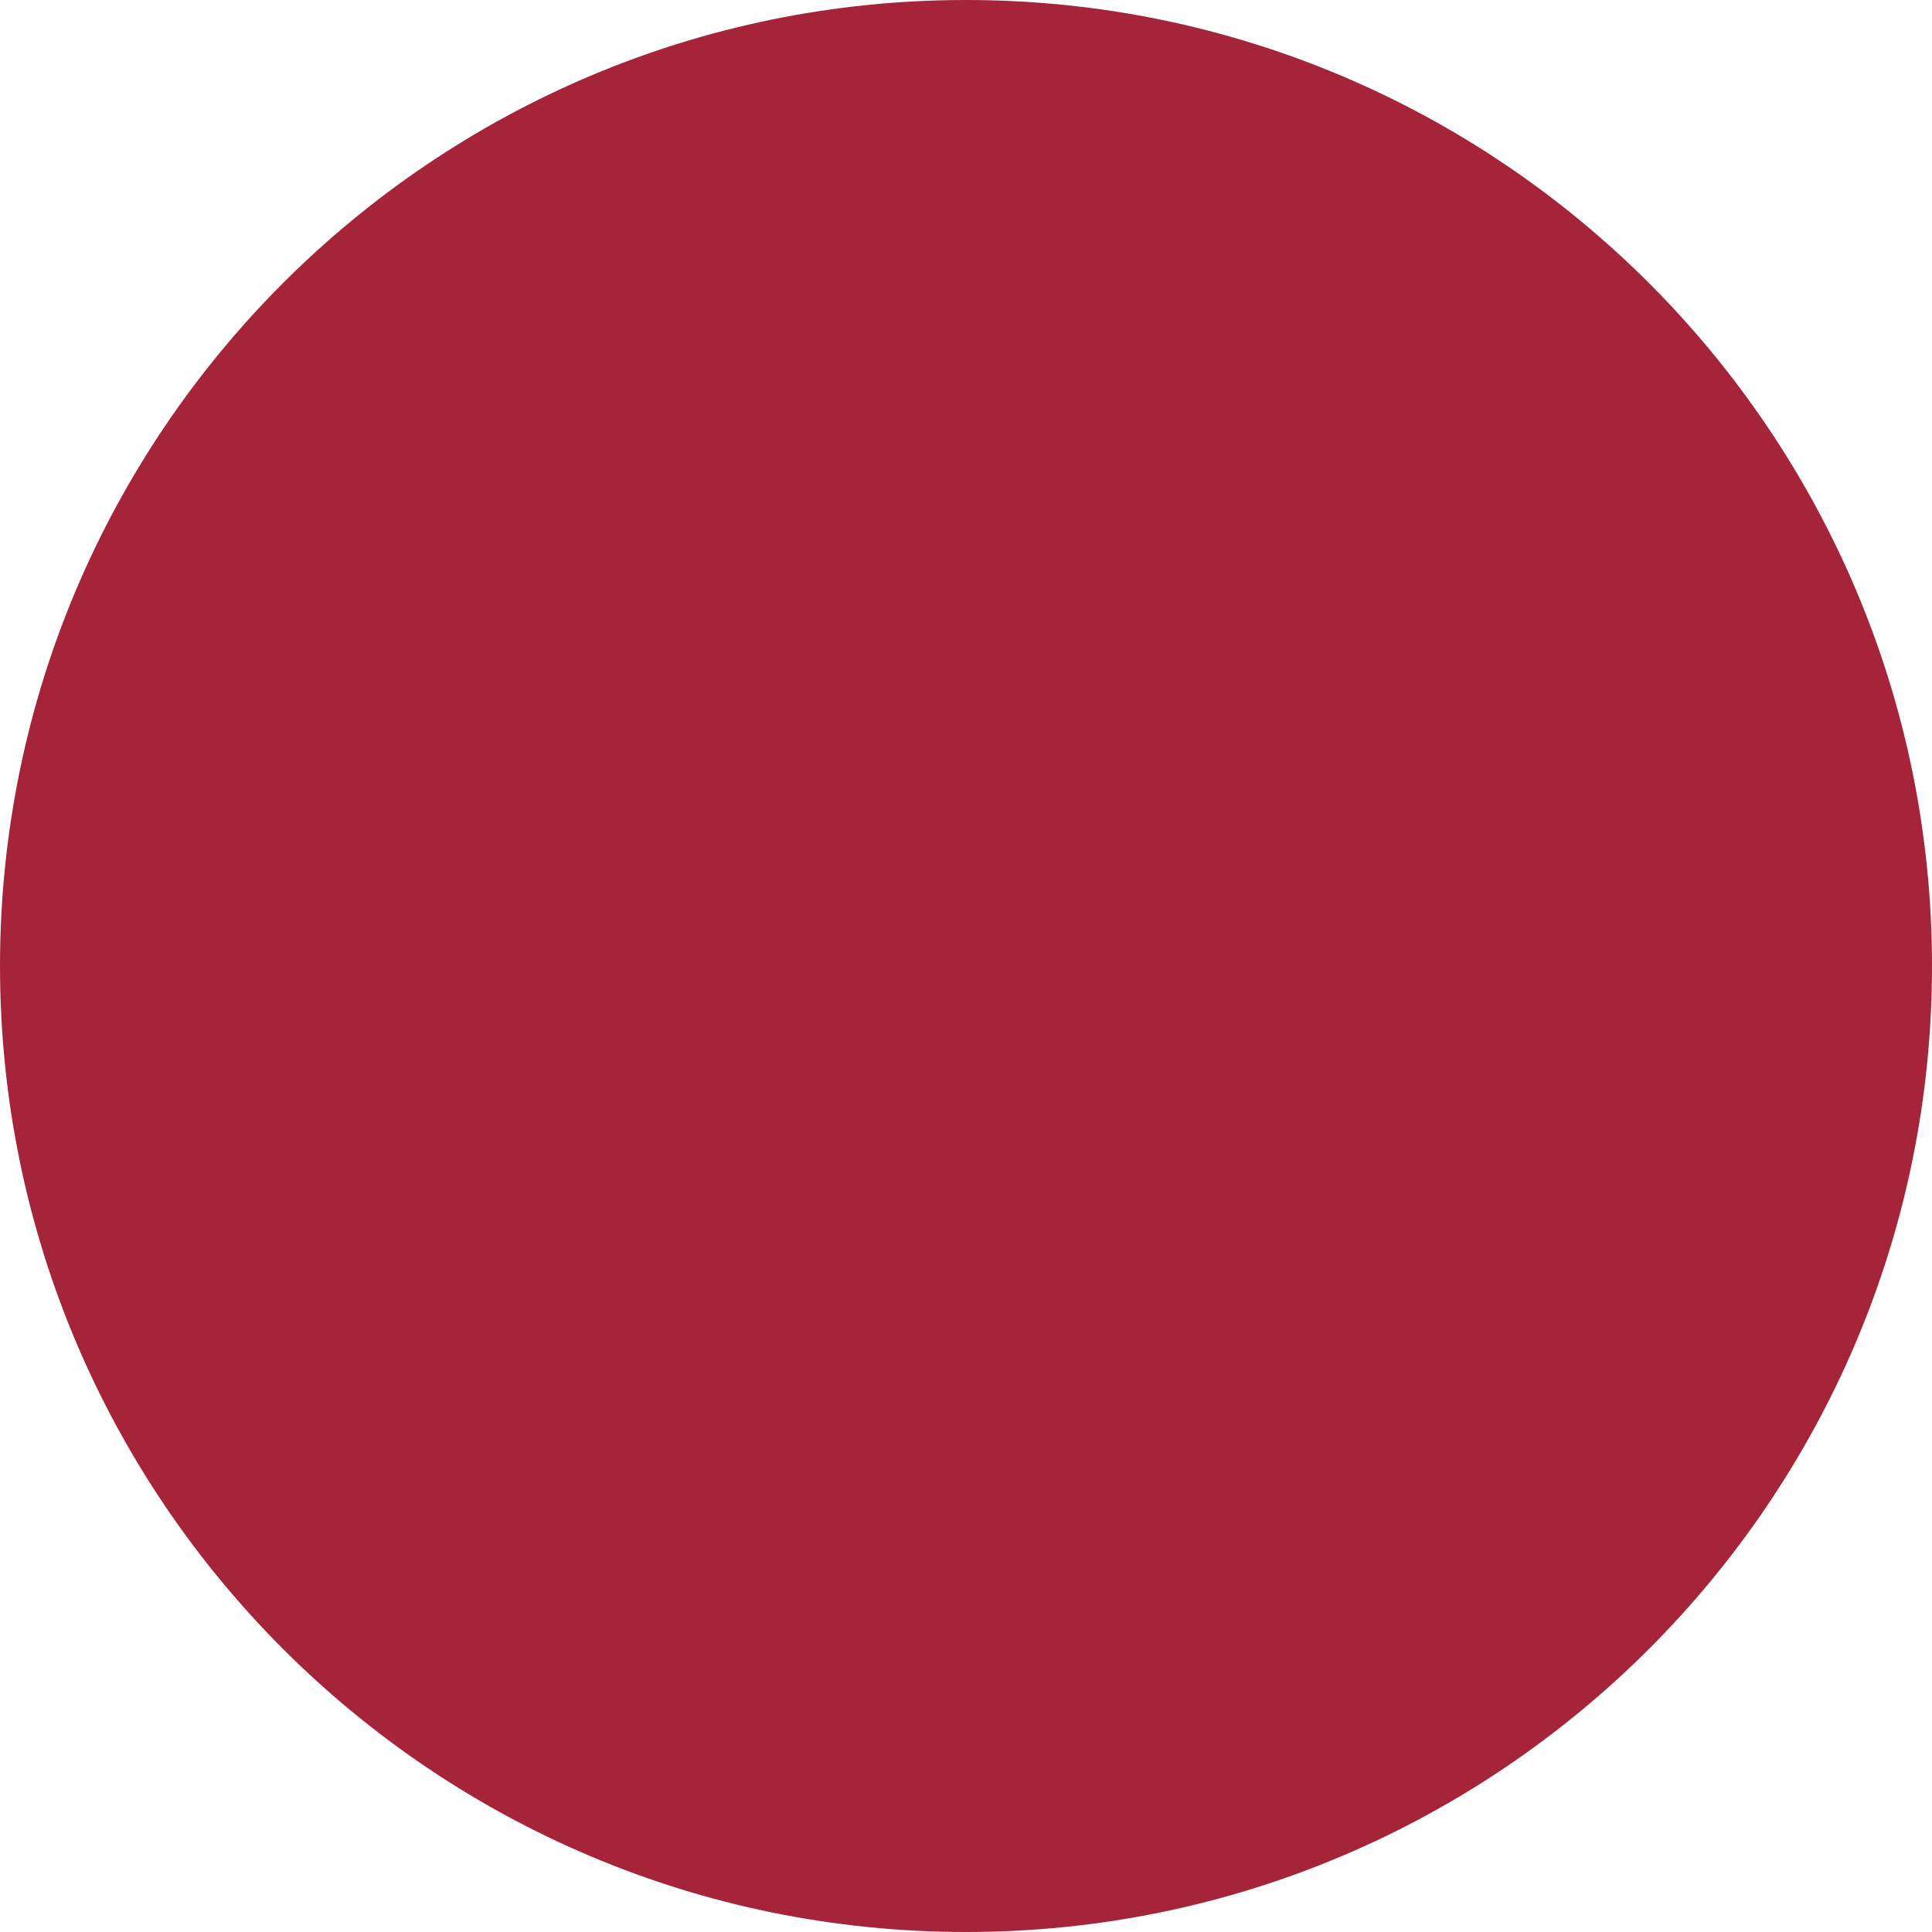
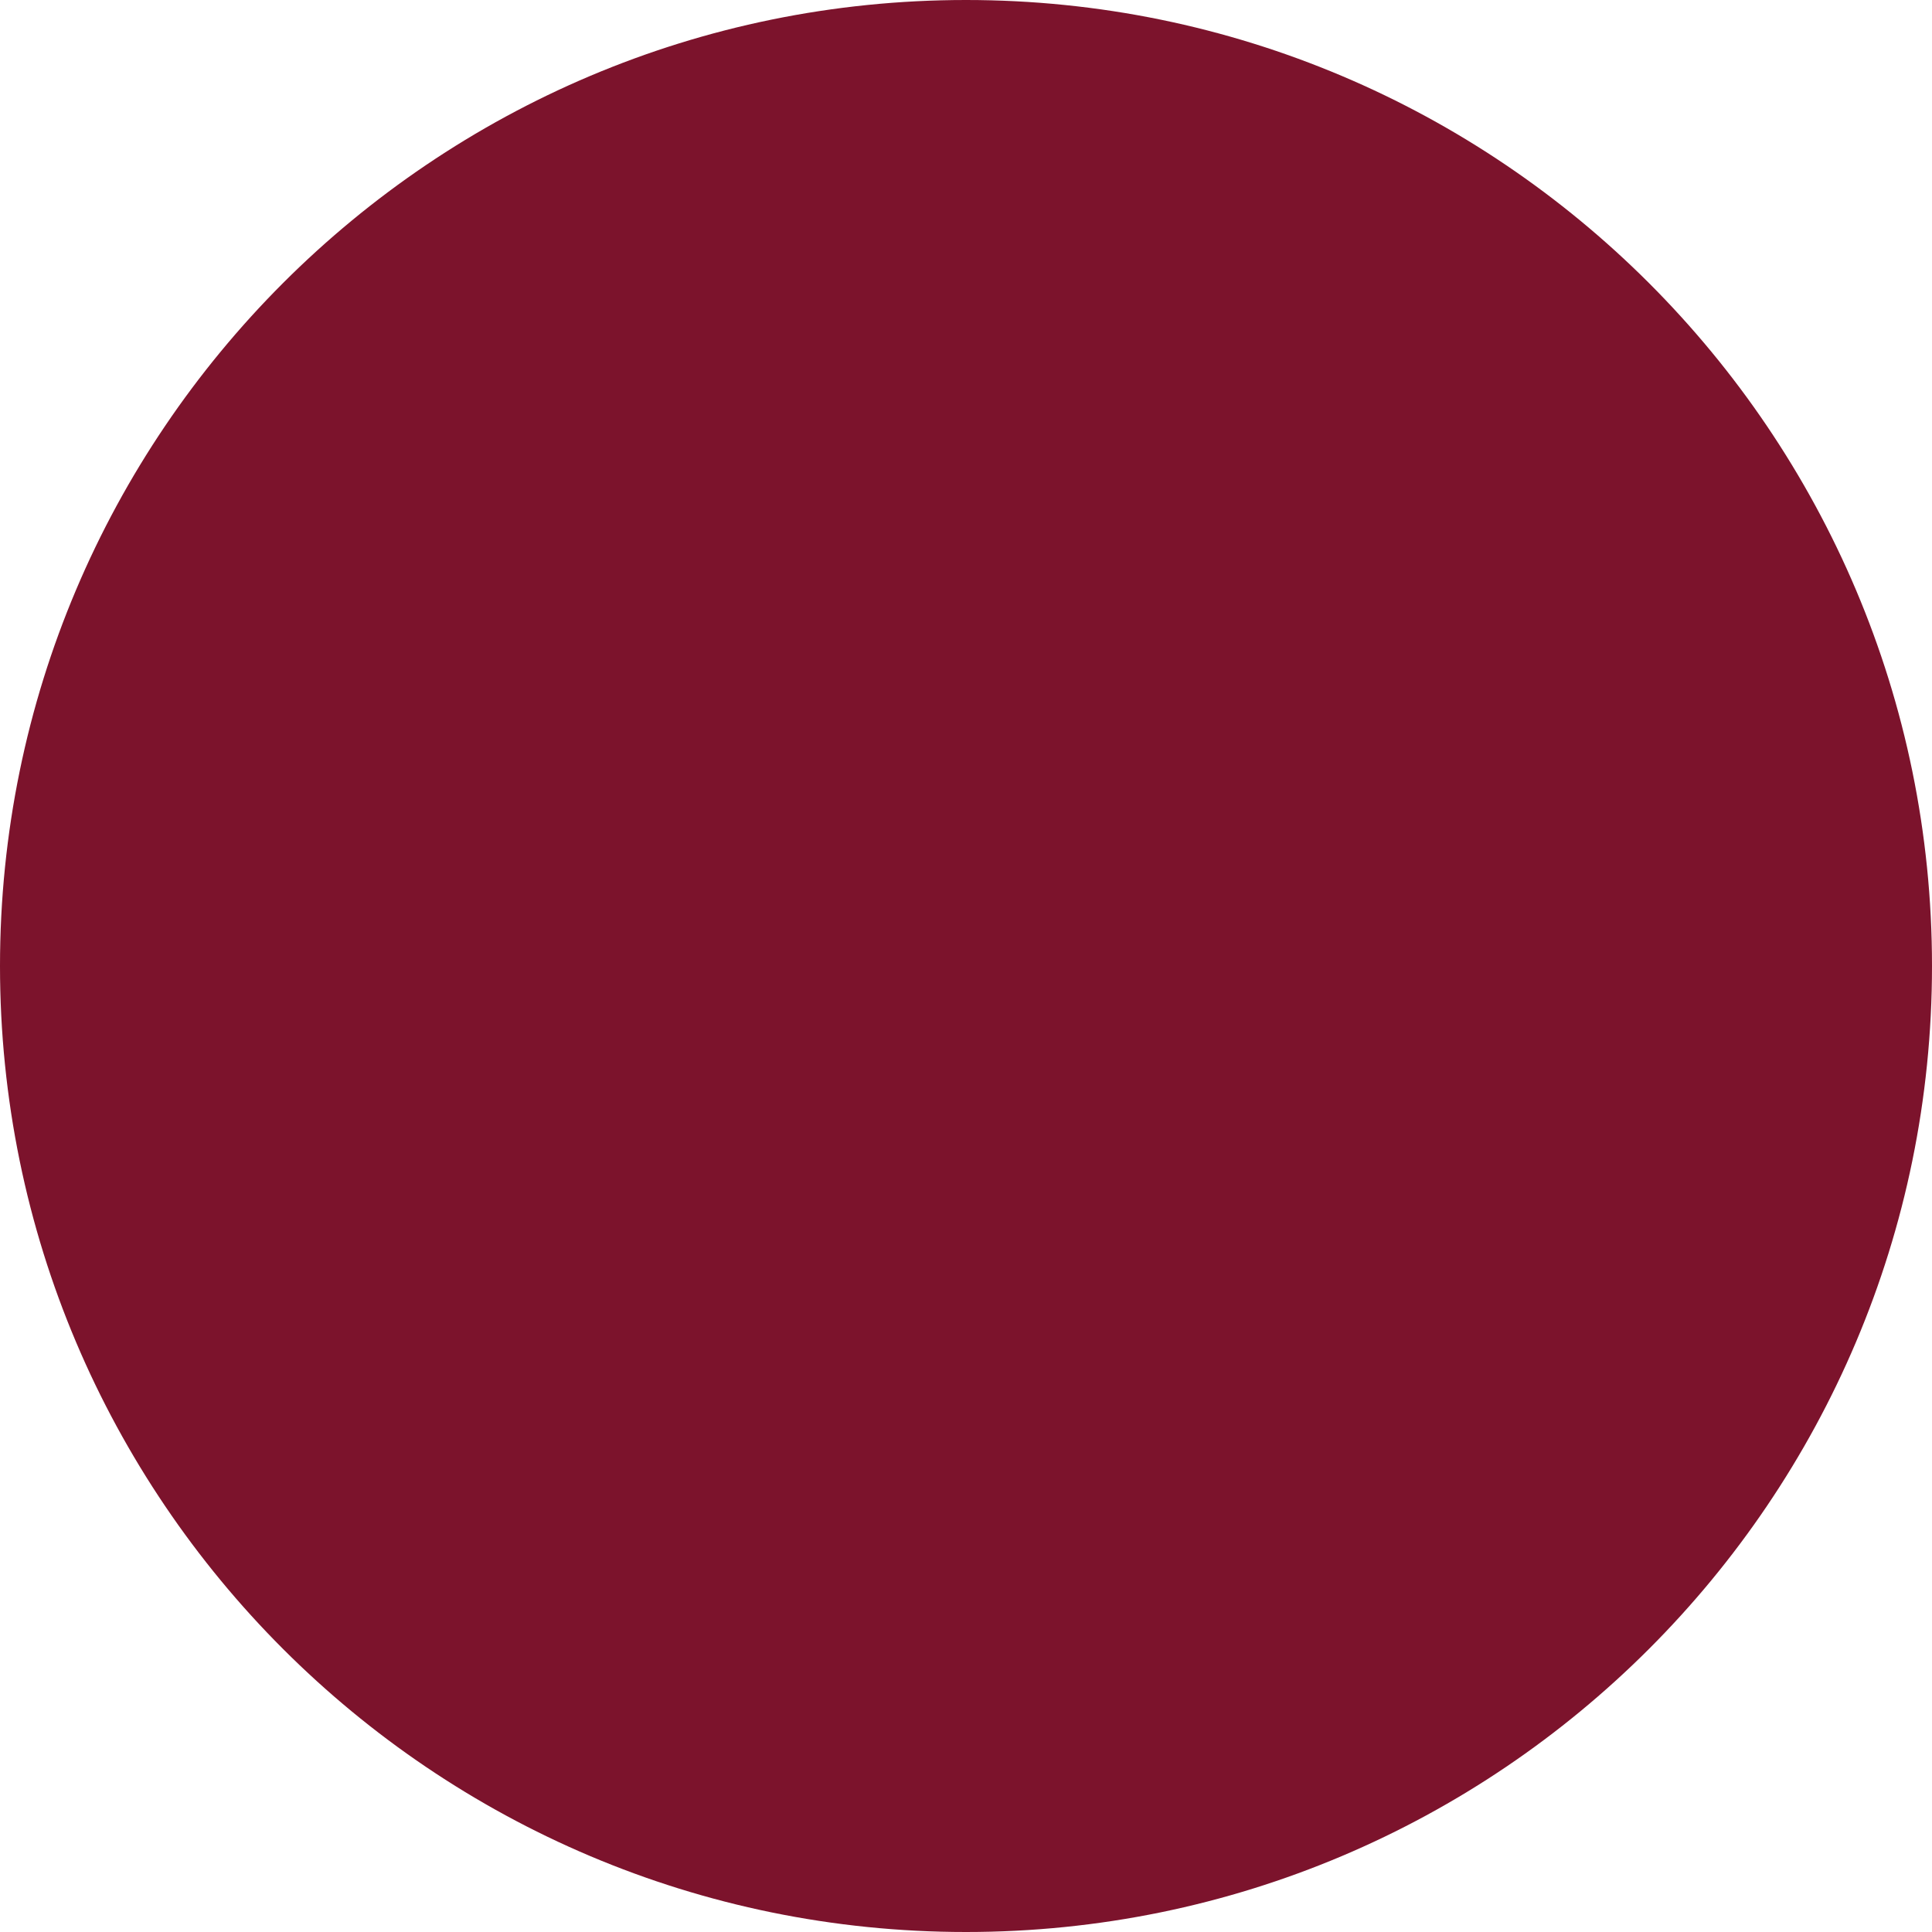
<svg xmlns="http://www.w3.org/2000/svg" version="1.1" id="Layer_1" x="0px" y="0px" width="4px" height="4px" viewBox="0 0 4 4" enable-background="new 0 0 4 4" xml:space="preserve">
-   <path fill-rule="evenodd" clip-rule="evenodd" fill="#A62439" d="M2,0c1.104,0,2,0.896,2,2S3.104,4,2,4S0,3.104,0,2S0.896,0,2,0z" />
+   <path fill="#7C132C" d="M2,0c1.104,0,2,0.896,2,2c0,1.104-0.896,2-2,2C0.896,4,0,3.104,0,2C0,0.896,0.896,0,2,0z" />
</svg>
